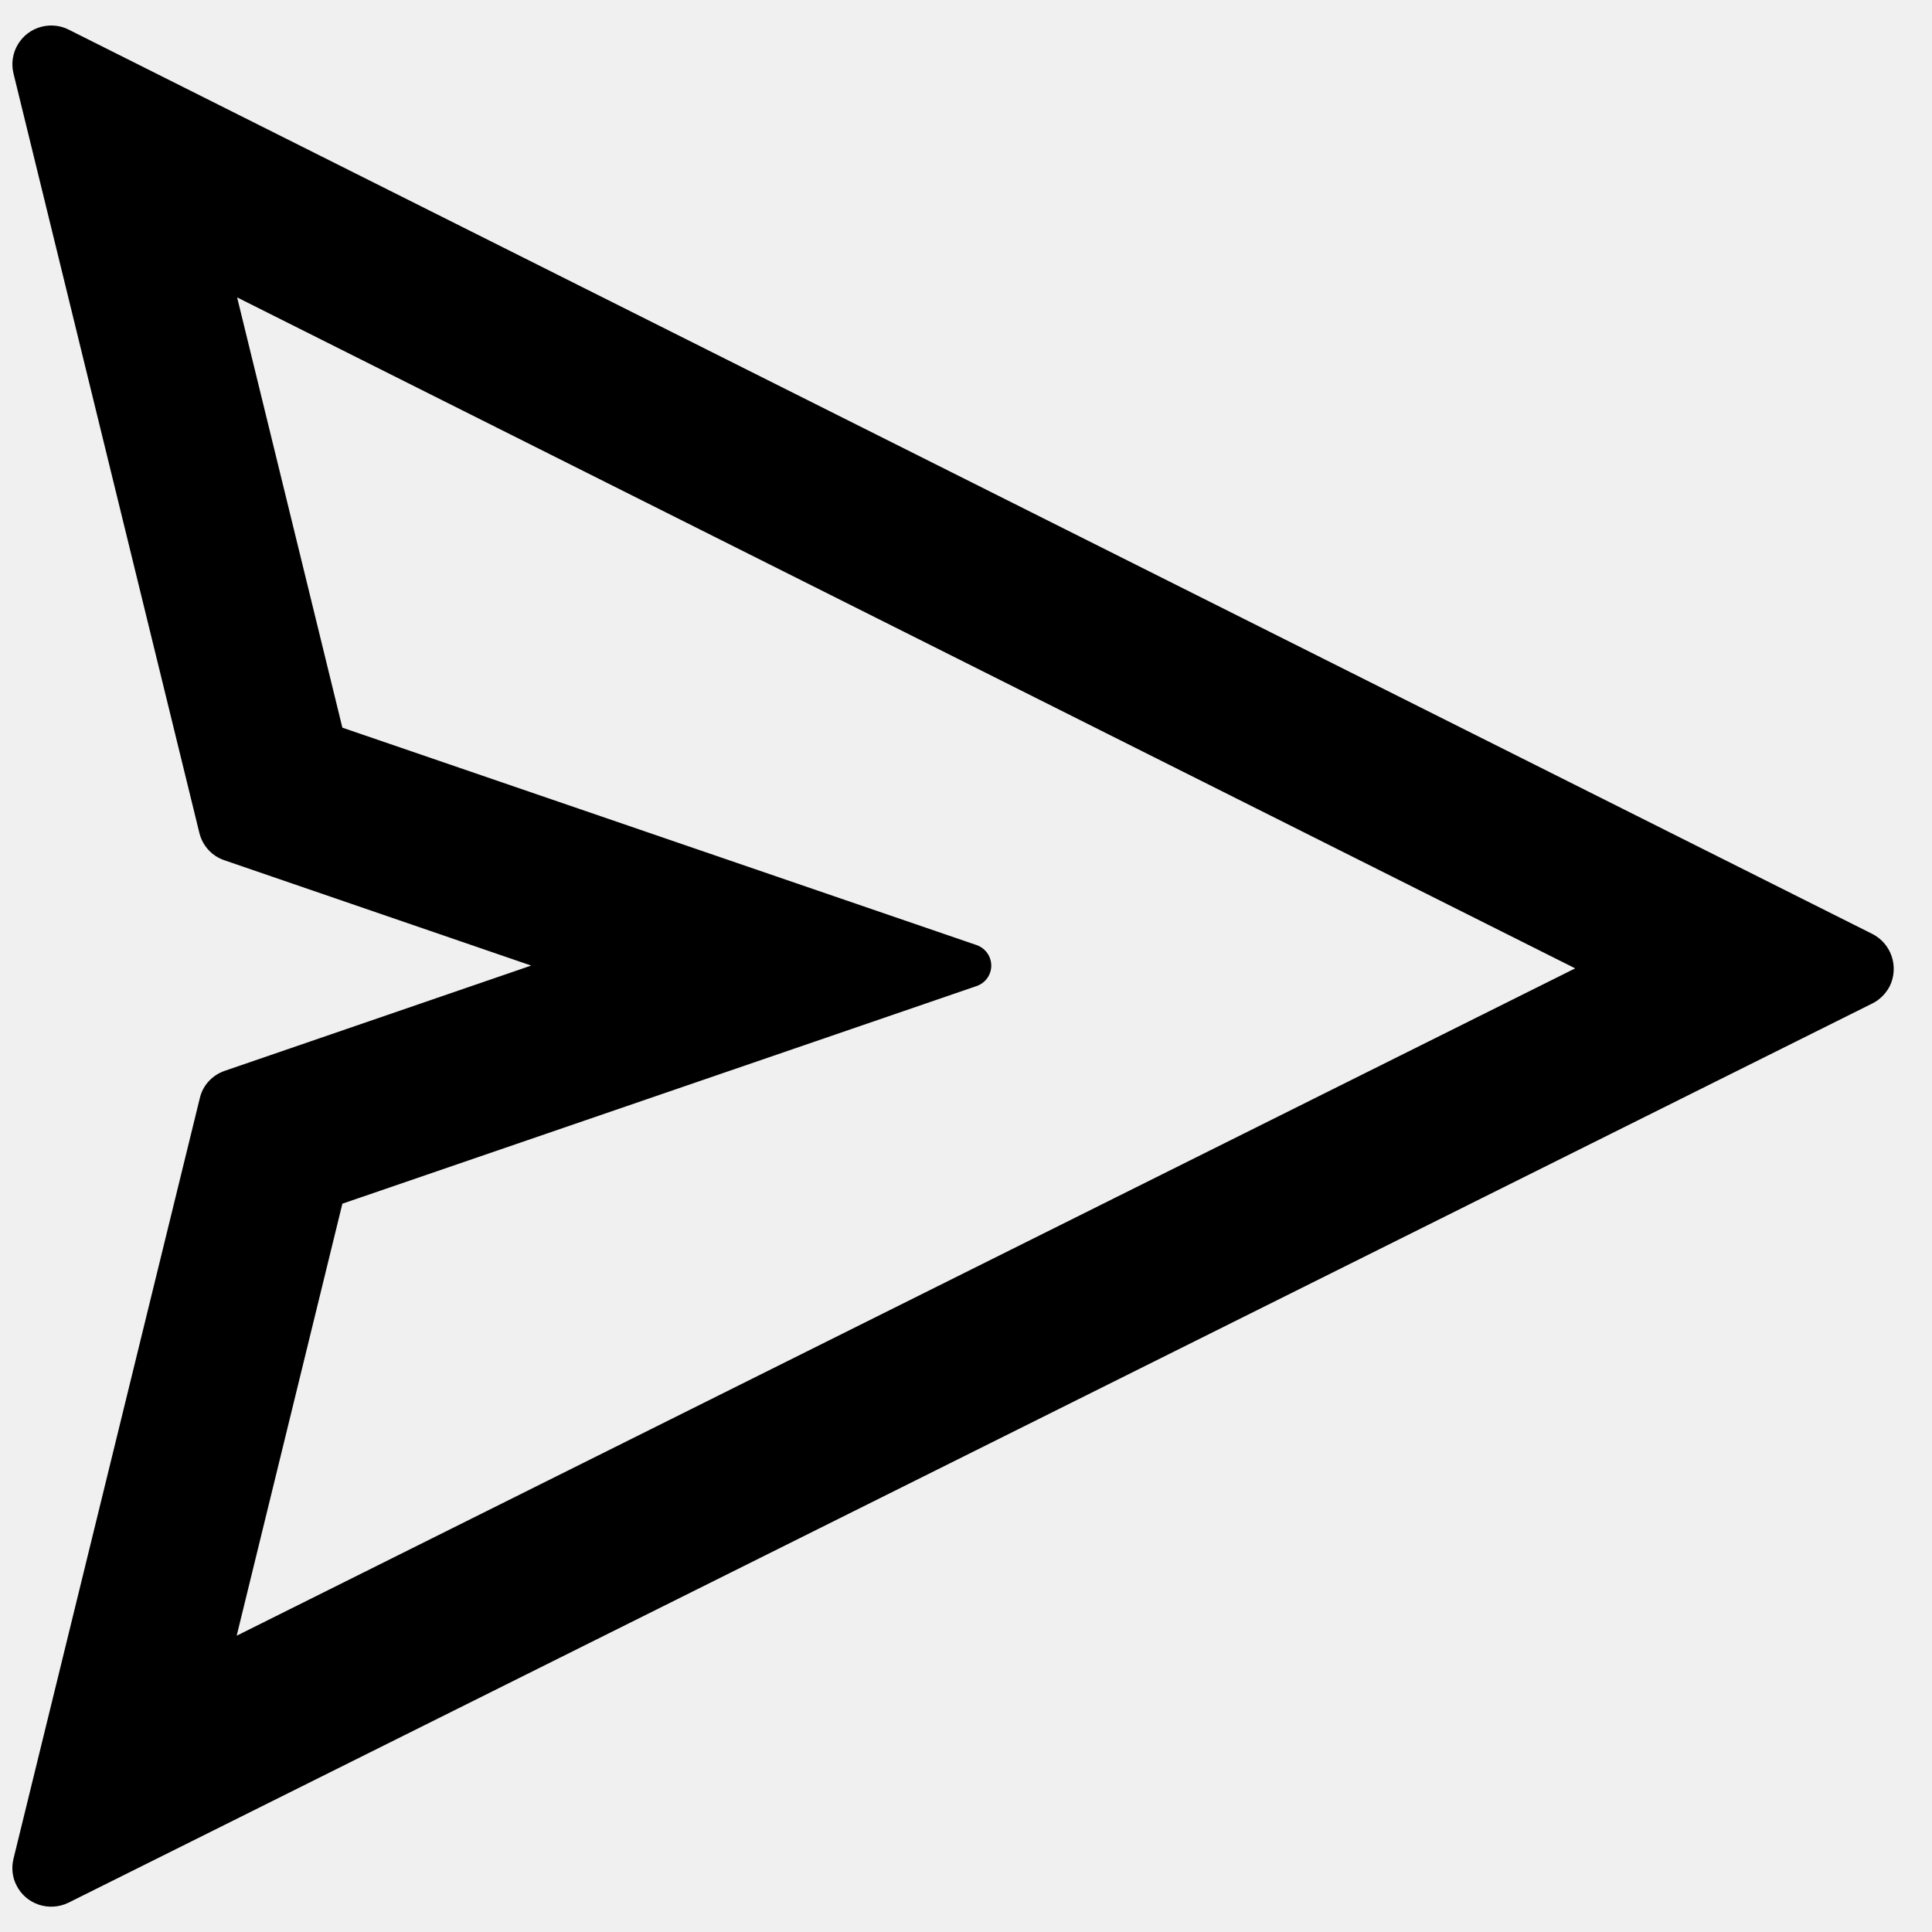
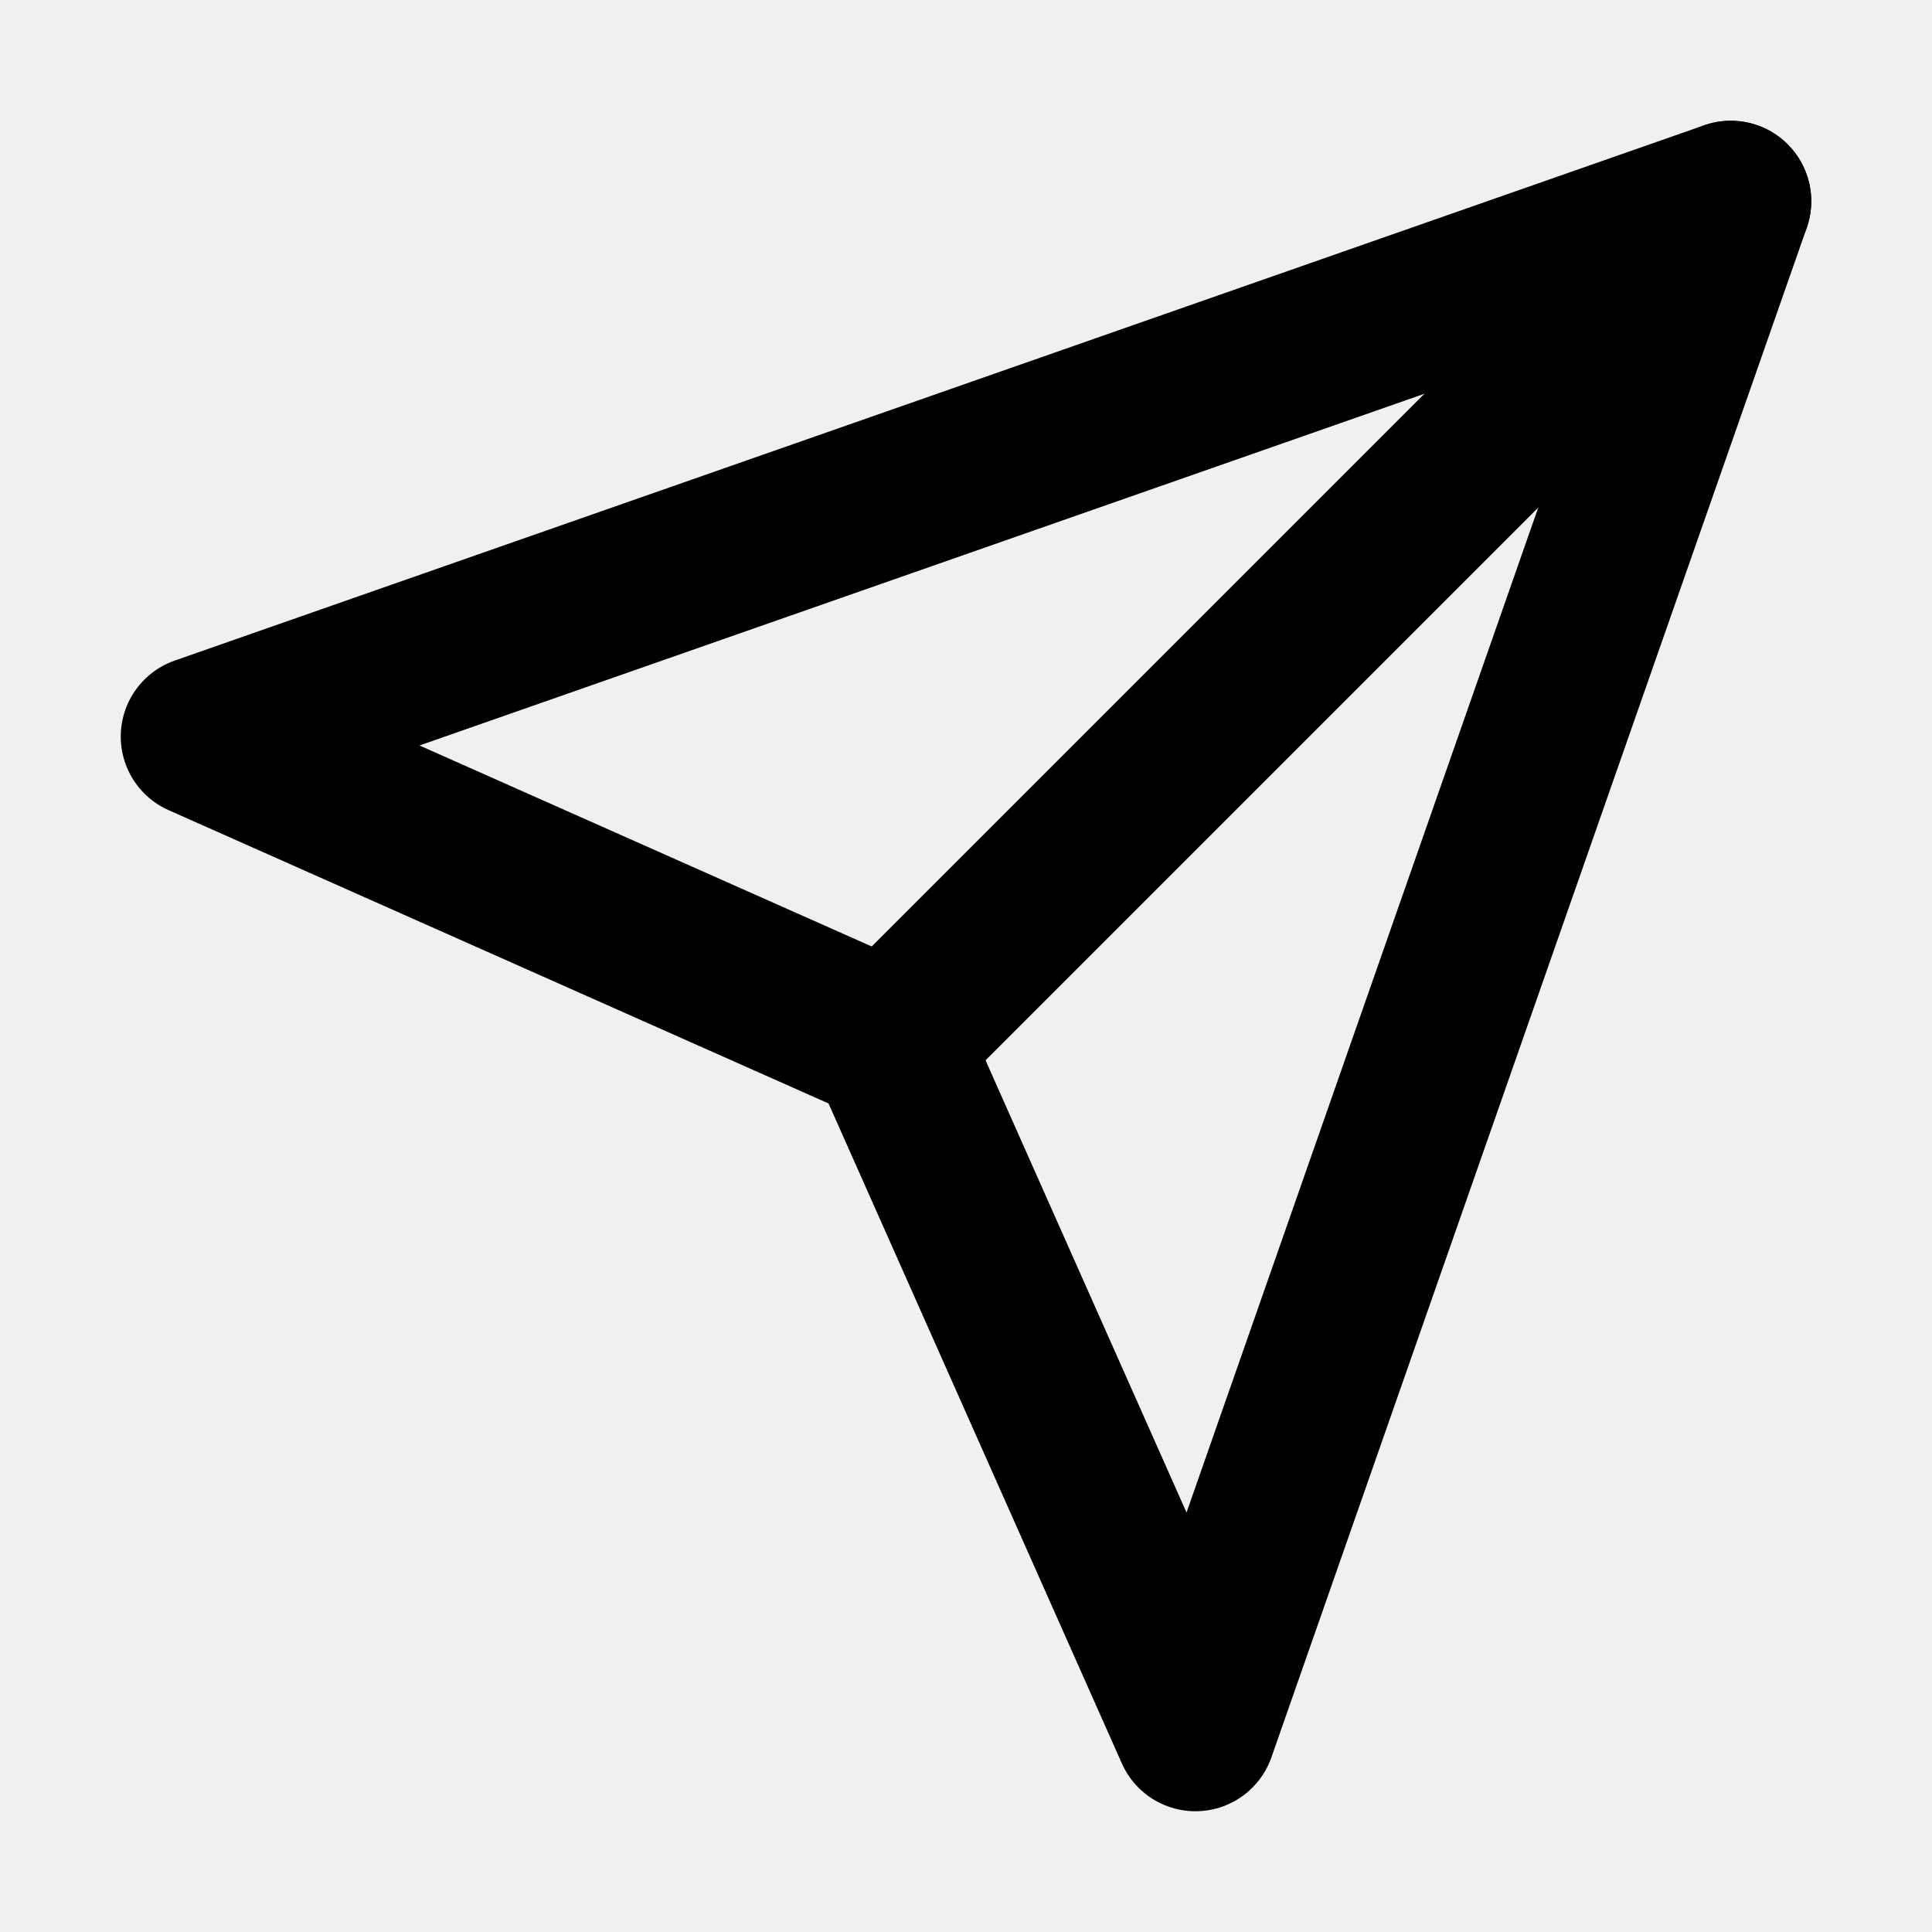
- <svg xmlns="http://www.w3.org/2000/svg" width="896" height="896" viewBox="64 64 896 896">
-   <path d="M931.4 498.9L94.9 79.5c-3.4-1.7-7.3-2.1-11-1.2a15.99 15.99 0 00-11.7 19.3l86.2 352.2c1.3 5.3 5.2 9.6 10.4 11.3l147.7 50.7-147.6 50.7c-5.2 1.8-9.1 6-10.3 11.3L72.2 926.5c-.9 3.7-.5 7.6 1.2 10.9 3.9 7.9 13.5 11.1 21.5 7.2l836.5-417c3.1-1.5 5.6-4.1 7.2-7.1 3.9-8 .7-17.6-7.2-21.6zM170.8 826.3l50.3-205.6 295.2-101.3c2.3-.8 4.2-2.6 5-5 1.4-4.2-.8-8.7-5-10.2L221.1 403 171 198.2l628 314.9-628.2 313.2z" stroke="black" stroke-width="4" stroke-linecap="round" stroke-linejoin="round" />
+ <svg xmlns="http://www.w3.org/2000/svg" width="24" height="24" viewBox="0 0 48 48" fill="none">
+   <path d="M48 0H0V48H48V0Z" fill="white" fill-opacity="0.01" />
+   <path d="M43 5L29.7 43L22.1 25.9L5 18.3L43 5Z" stroke="black" stroke-width="4" stroke-linejoin="round" />
+   <path d="M43 5L22.1 25.9" stroke="black" stroke-width="4" stroke-linecap="round" stroke-linejoin="round" />
</svg>
